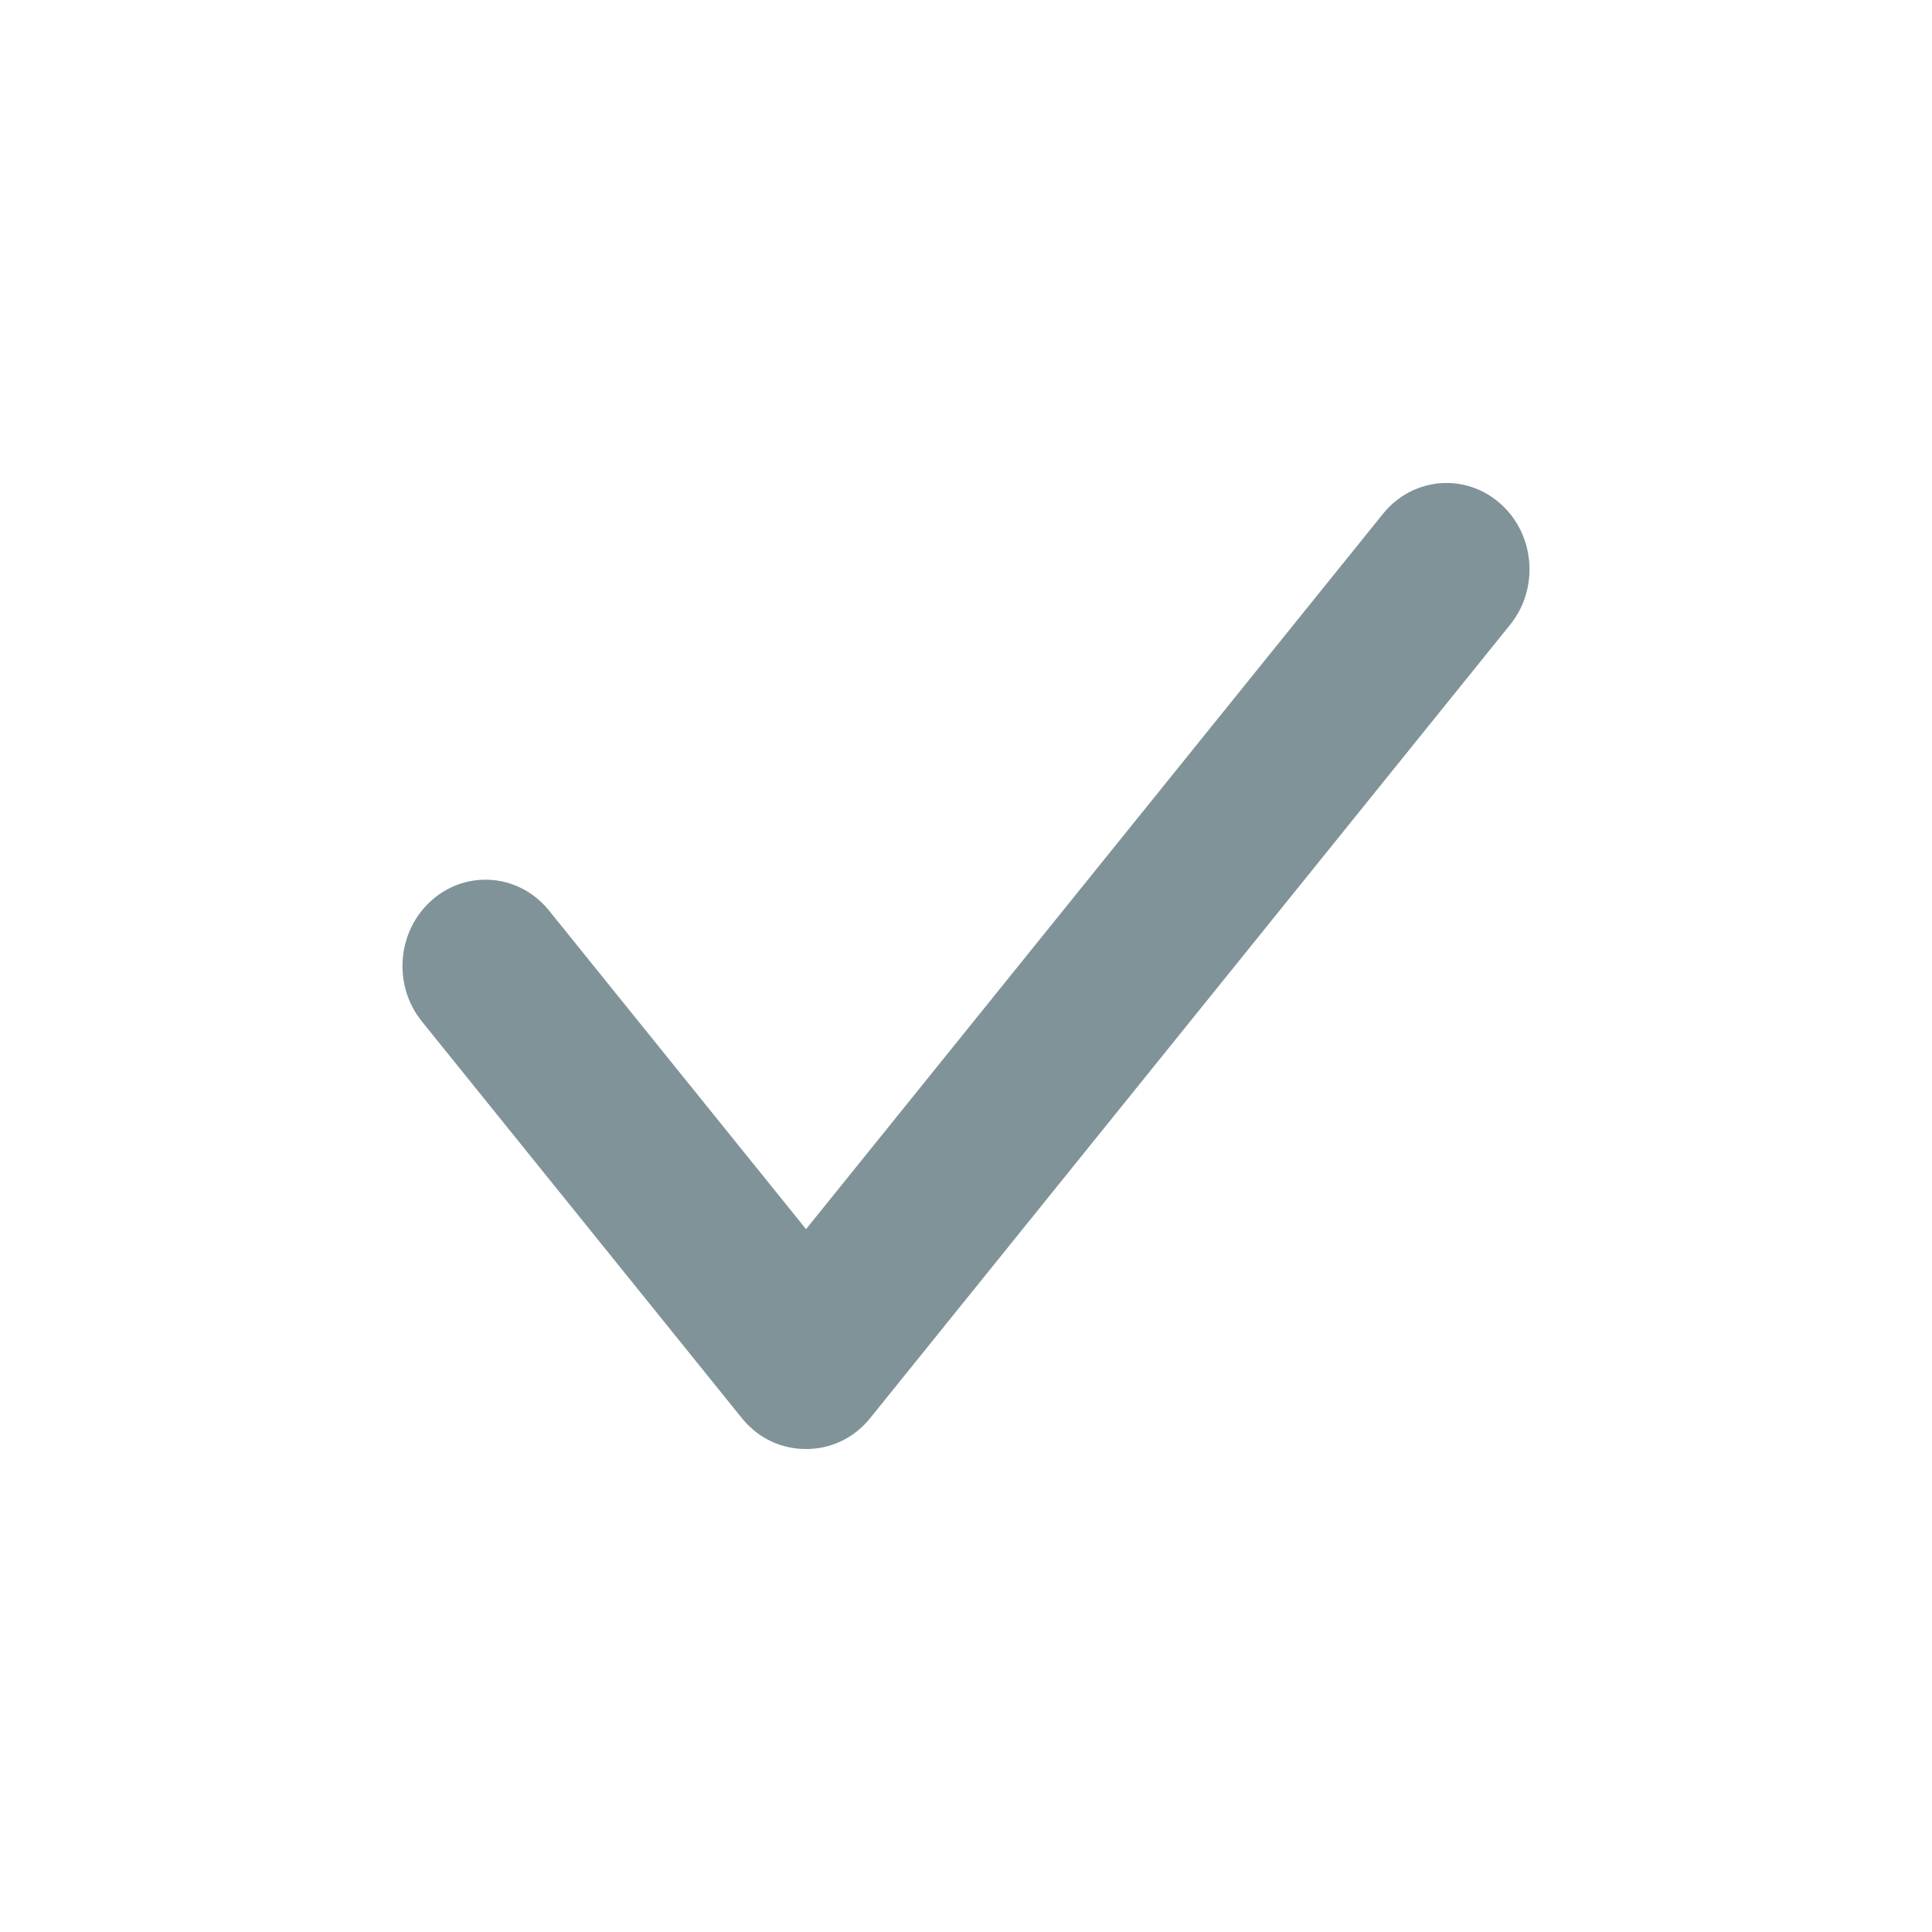
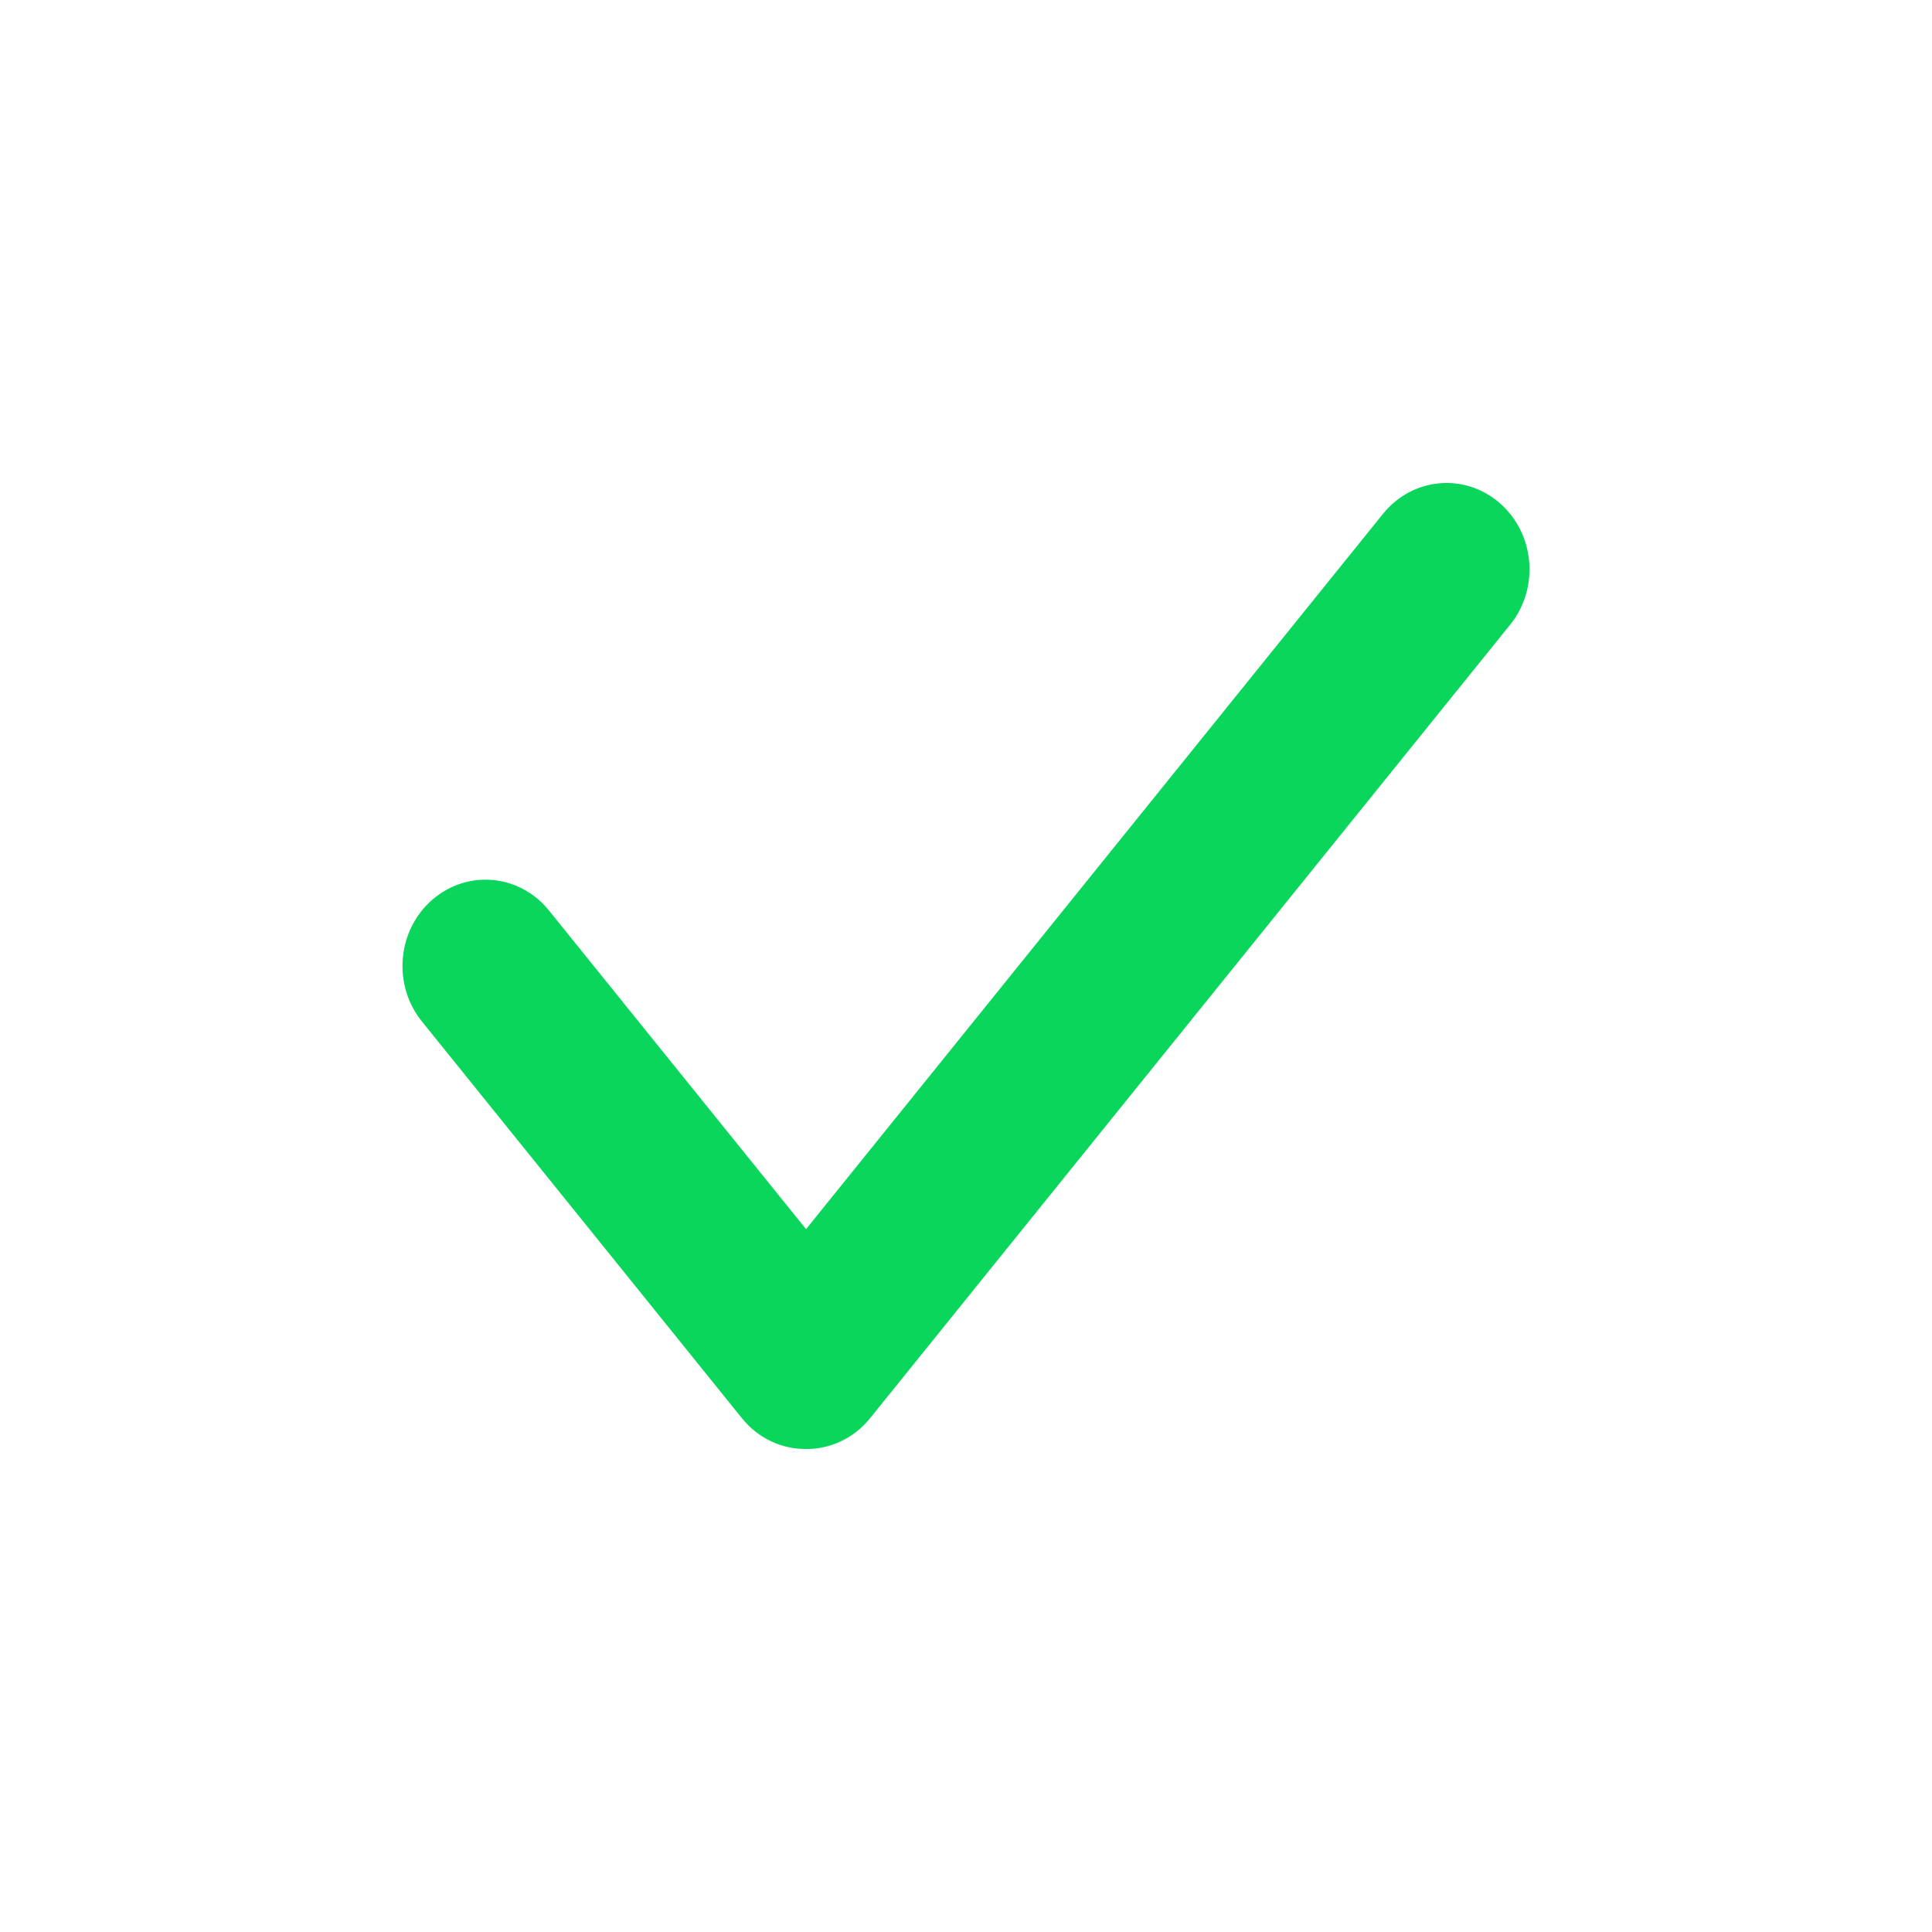
<svg xmlns="http://www.w3.org/2000/svg" width="24" height="24" viewBox="0 0 24 24" fill="none">
-   <path d="M18.632 6.251C18.196 5.87 17.546 5.929 17.18 6.383L10.013 15.269L6.82 11.311C6.454 10.857 5.804 10.798 5.368 11.179C4.932 11.559 4.875 12.236 5.241 12.689L9.216 17.617C9.421 17.872 9.716 18.002 10.013 18C10.309 18.002 10.604 17.872 10.809 17.617L18.759 7.761C19.125 7.308 19.068 6.631 18.632 6.251Z" fill="#809398" />
+   <path d="M18.632 6.251C18.196 5.87 17.546 5.929 17.18 6.383L10.013 15.269L6.82 11.311C6.454 10.857 5.804 10.798 5.368 11.179C4.932 11.559 4.875 12.236 5.241 12.689L9.216 17.617C9.421 17.872 9.716 18.002 10.013 18C10.309 18.002 10.604 17.872 10.809 17.617L18.759 7.761C19.125 7.308 19.068 6.631 18.632 6.251Z" fill="#0AD65C" />
</svg>
